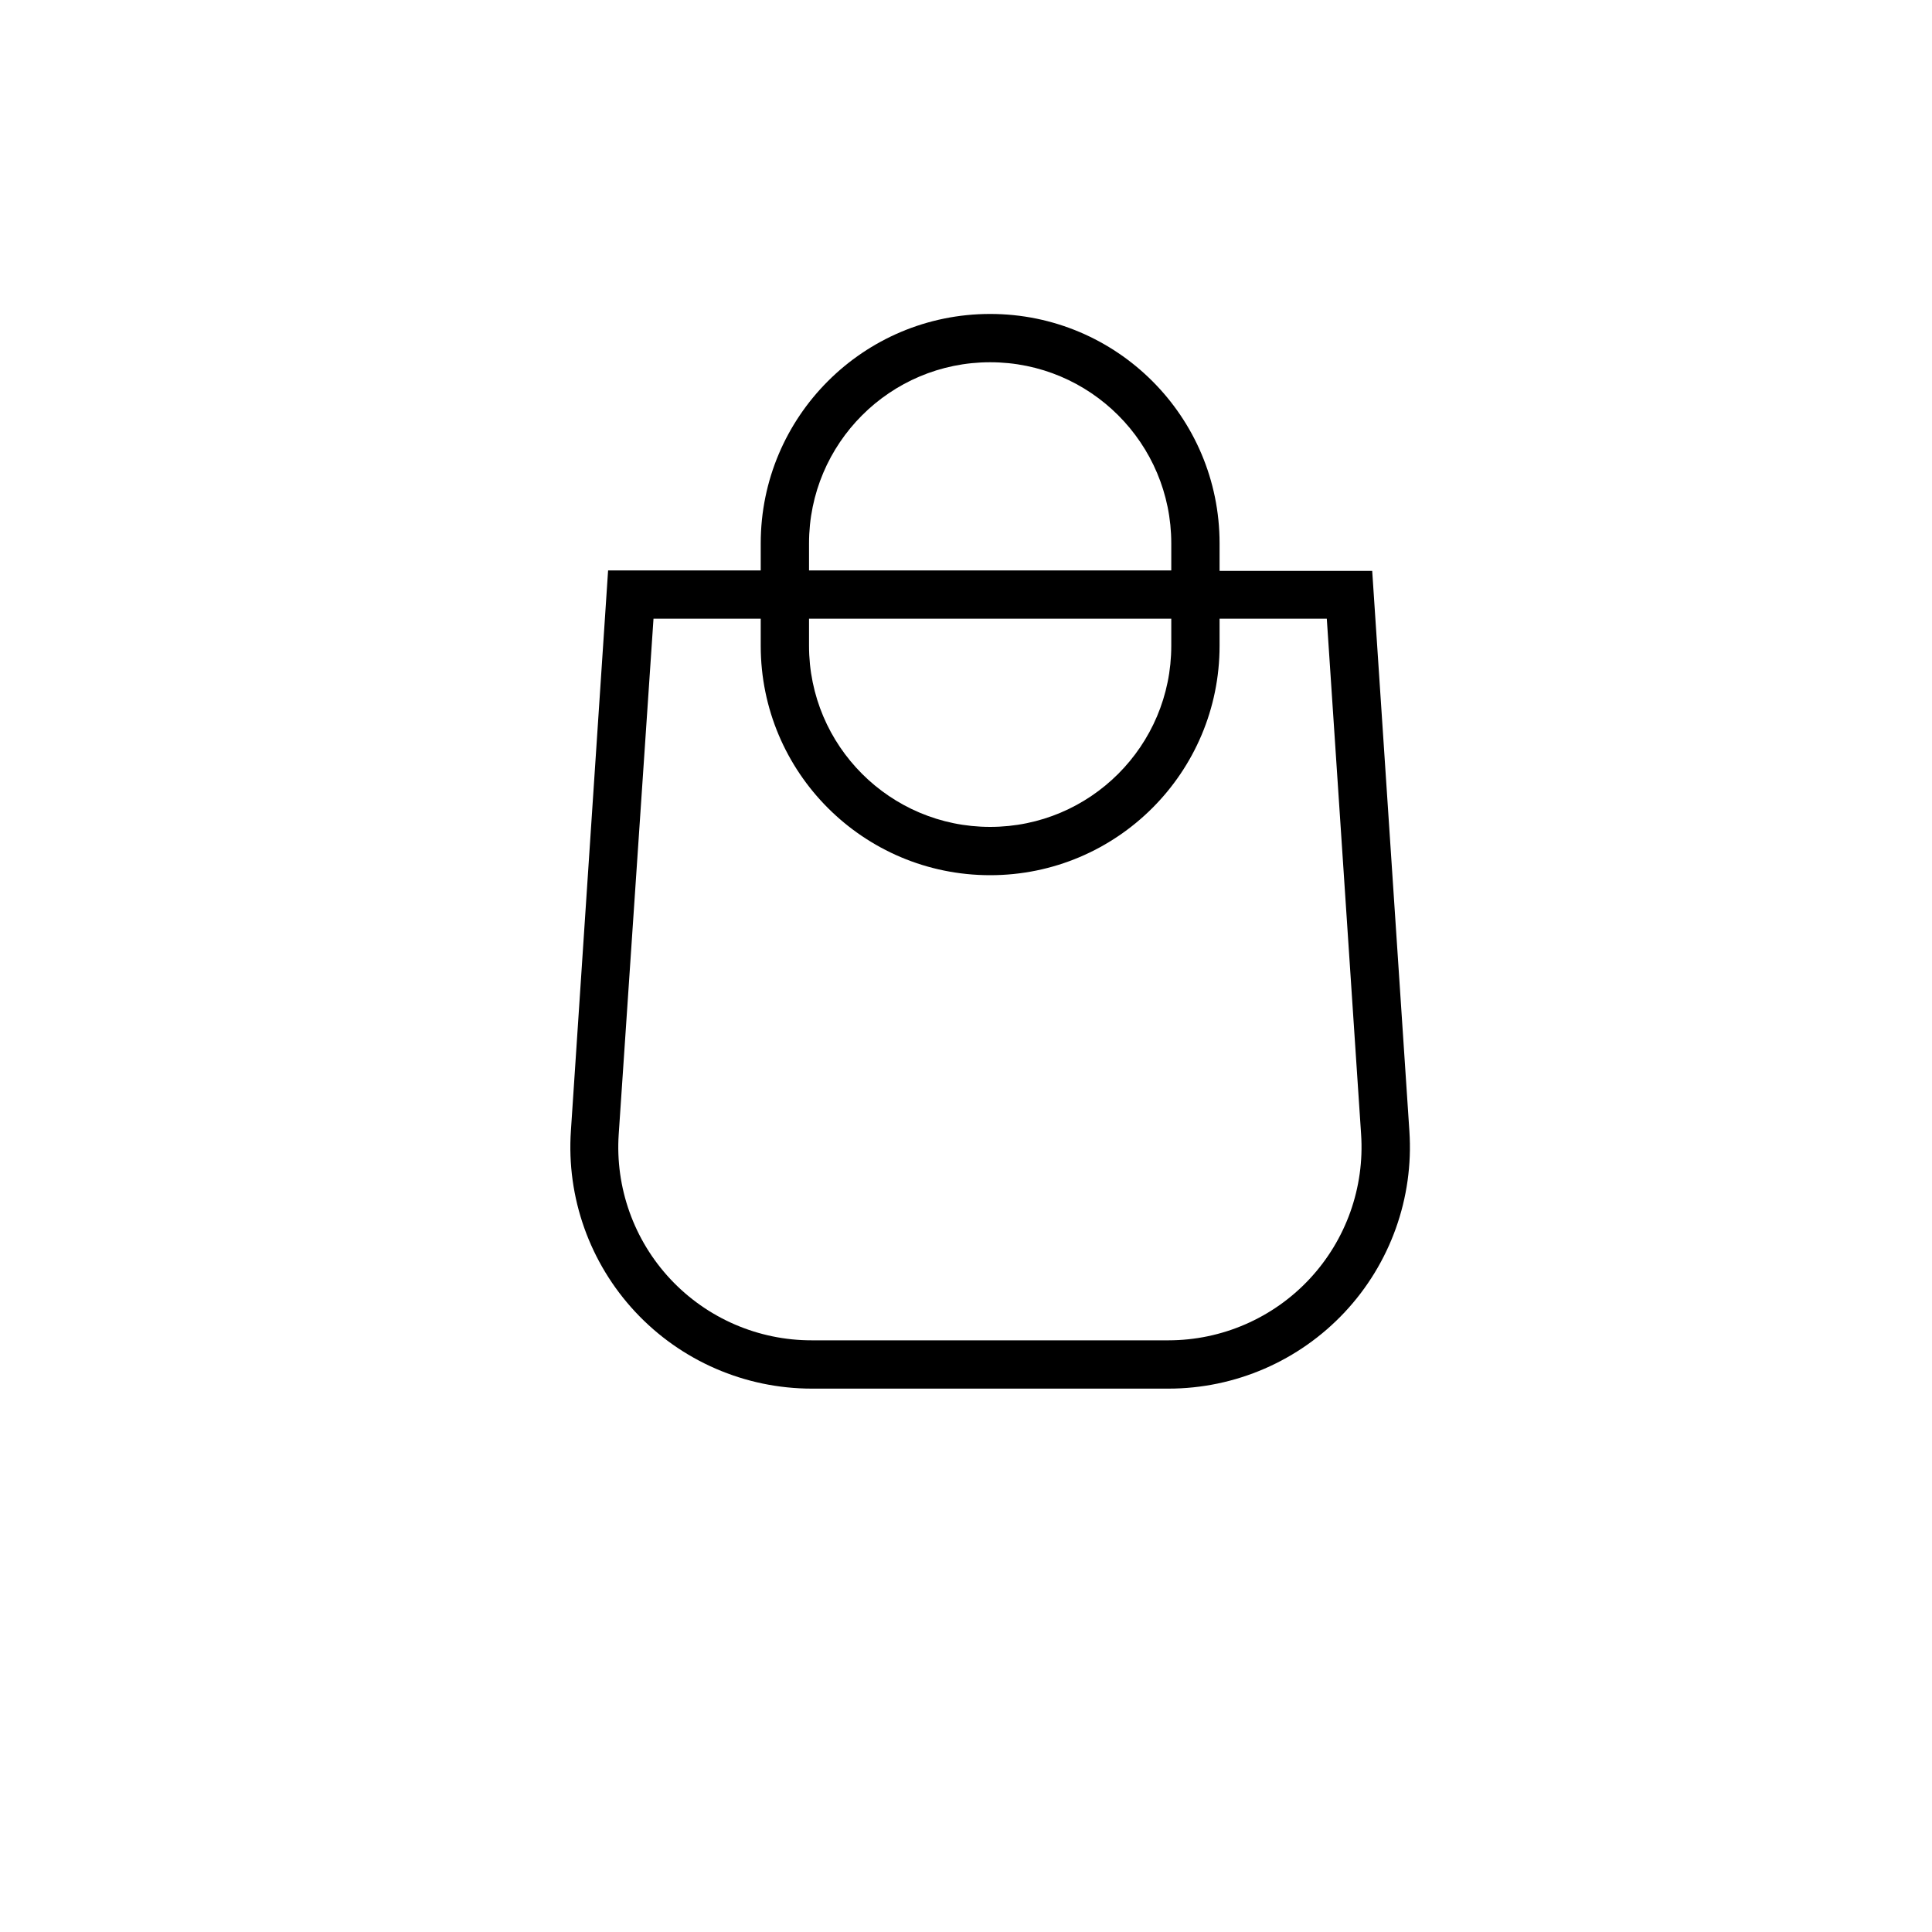
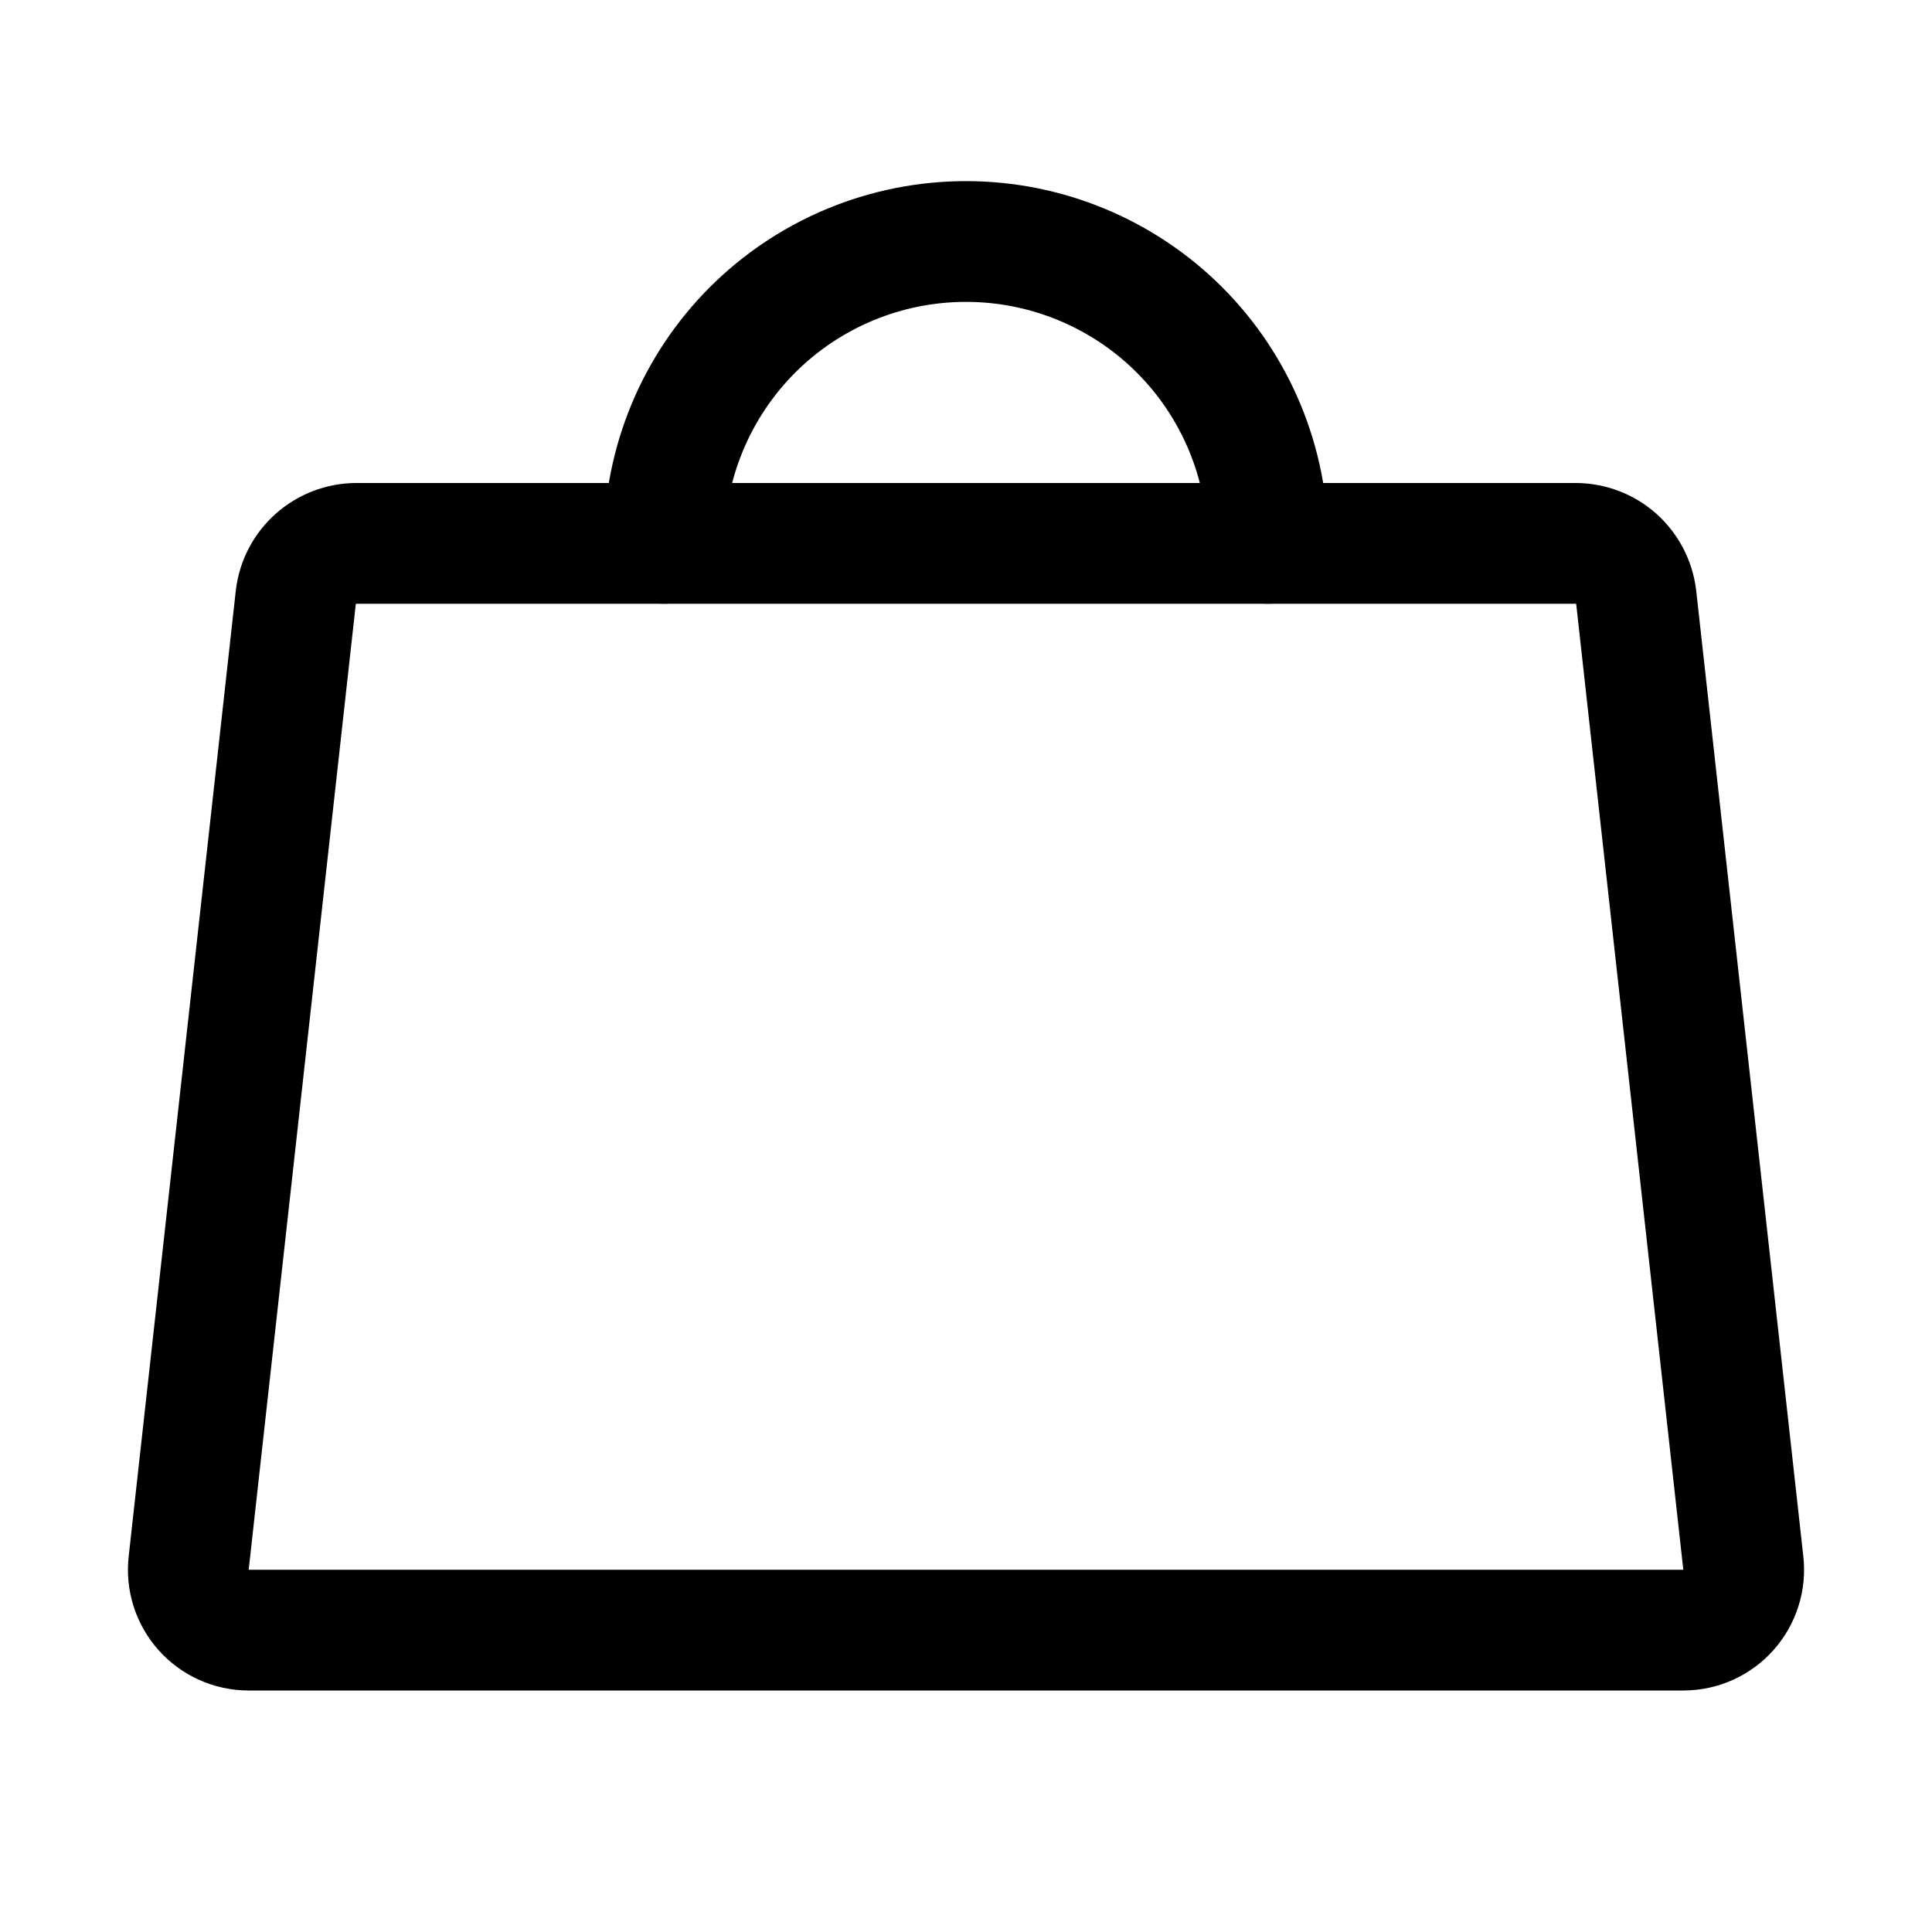
- <svg xmlns="http://www.w3.org/2000/svg" fill="none" class="icon icon-cart" viewBox="0 0 40 40">
-   <path fill="currentColor" fill-rule="evenodd" d="M20.5 6.5a4.75 4.75 0 0 0-4.75 4.75v.56h-3.16l-.77 11.6a5 5 0 0 0 4.99 5.34h7.38a5 5 0 0 0 4.99-5.33l-.77-11.6h-3.16v-.57A4.75 4.75 0 0 0 20.5 6.5m3.75 5.31v-.56a3.75 3.75 0 1 0-7.5 0v.56zm-7.5 1h7.5v.56a3.75 3.75 0 1 1-7.5 0zm-1 0v.56a4.75 4.75 0 1 0 9.5 0v-.56h2.22l.71 10.67a4 4 0 0 1-3.99 4.27h-7.38a4 4 0 0 1-4-4.27l.72-10.67z" />
+ <svg xmlns="http://www.w3.org/2000/svg" width="24" height="24" viewBox="0 0 24 24" fill="none">
+   <path d="M19.575 6.75H4.425C4.24 6.751 4.063 6.819 3.925 6.941C3.786 7.064 3.698 7.232 3.675 7.416L2.344 19.416C2.332 19.52 2.342 19.626 2.374 19.726C2.406 19.827 2.458 19.919 2.528 19.998C2.598 20.077 2.684 20.14 2.779 20.183C2.875 20.227 2.979 20.249 3.084 20.25H20.916C21.021 20.249 21.125 20.227 21.221 20.183C21.316 20.14 21.402 20.077 21.472 19.998C21.542 19.919 21.594 19.827 21.626 19.726C21.658 19.626 21.668 19.52 21.656 19.416L20.325 7.416C20.302 7.232 20.213 7.064 20.076 6.941C19.938 6.819 19.76 6.751 19.575 6.75Z" stroke="black" stroke-width="1.5" stroke-linecap="round" stroke-linejoin="round" />
+   <path d="M8.25 6.75C8.25 5.755 8.645 4.802 9.348 4.098C10.052 3.395 11.005 3 12 3C12.995 3 13.948 3.395 14.652 4.098C15.355 4.802 15.75 5.755 15.75 6.75" stroke="black" stroke-width="1.5" stroke-linecap="round" stroke-linejoin="round" />
</svg>
